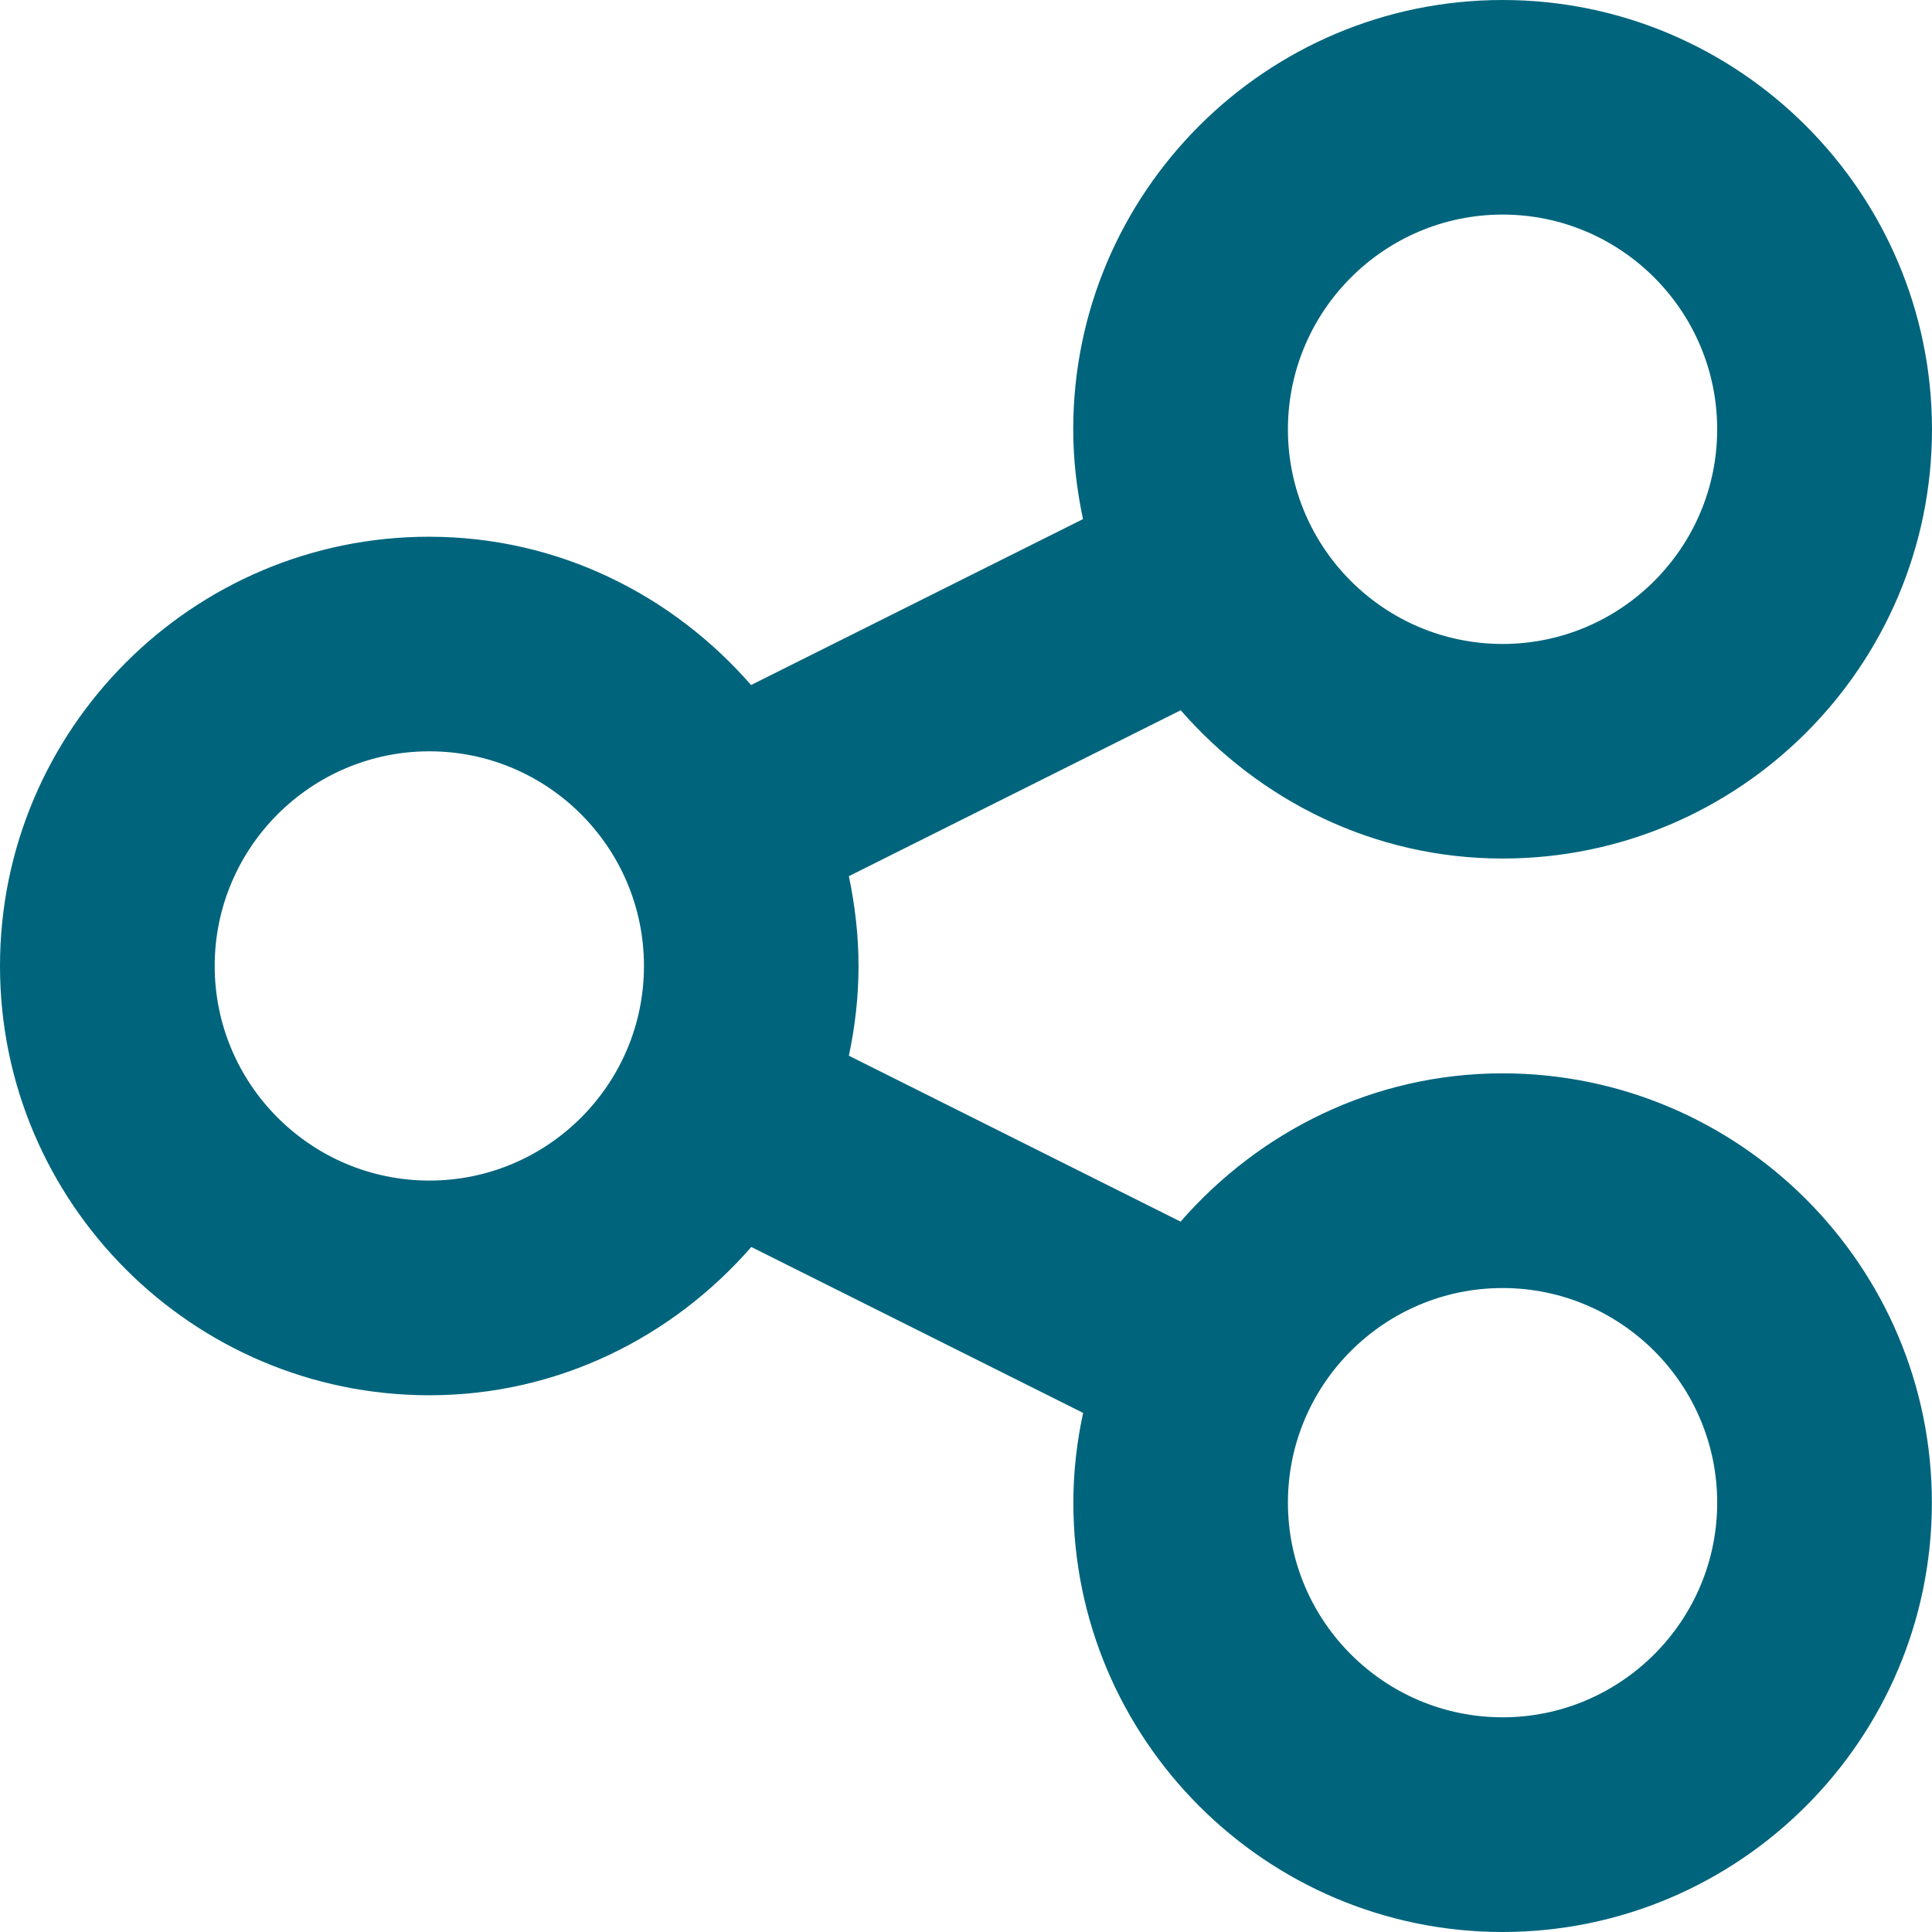
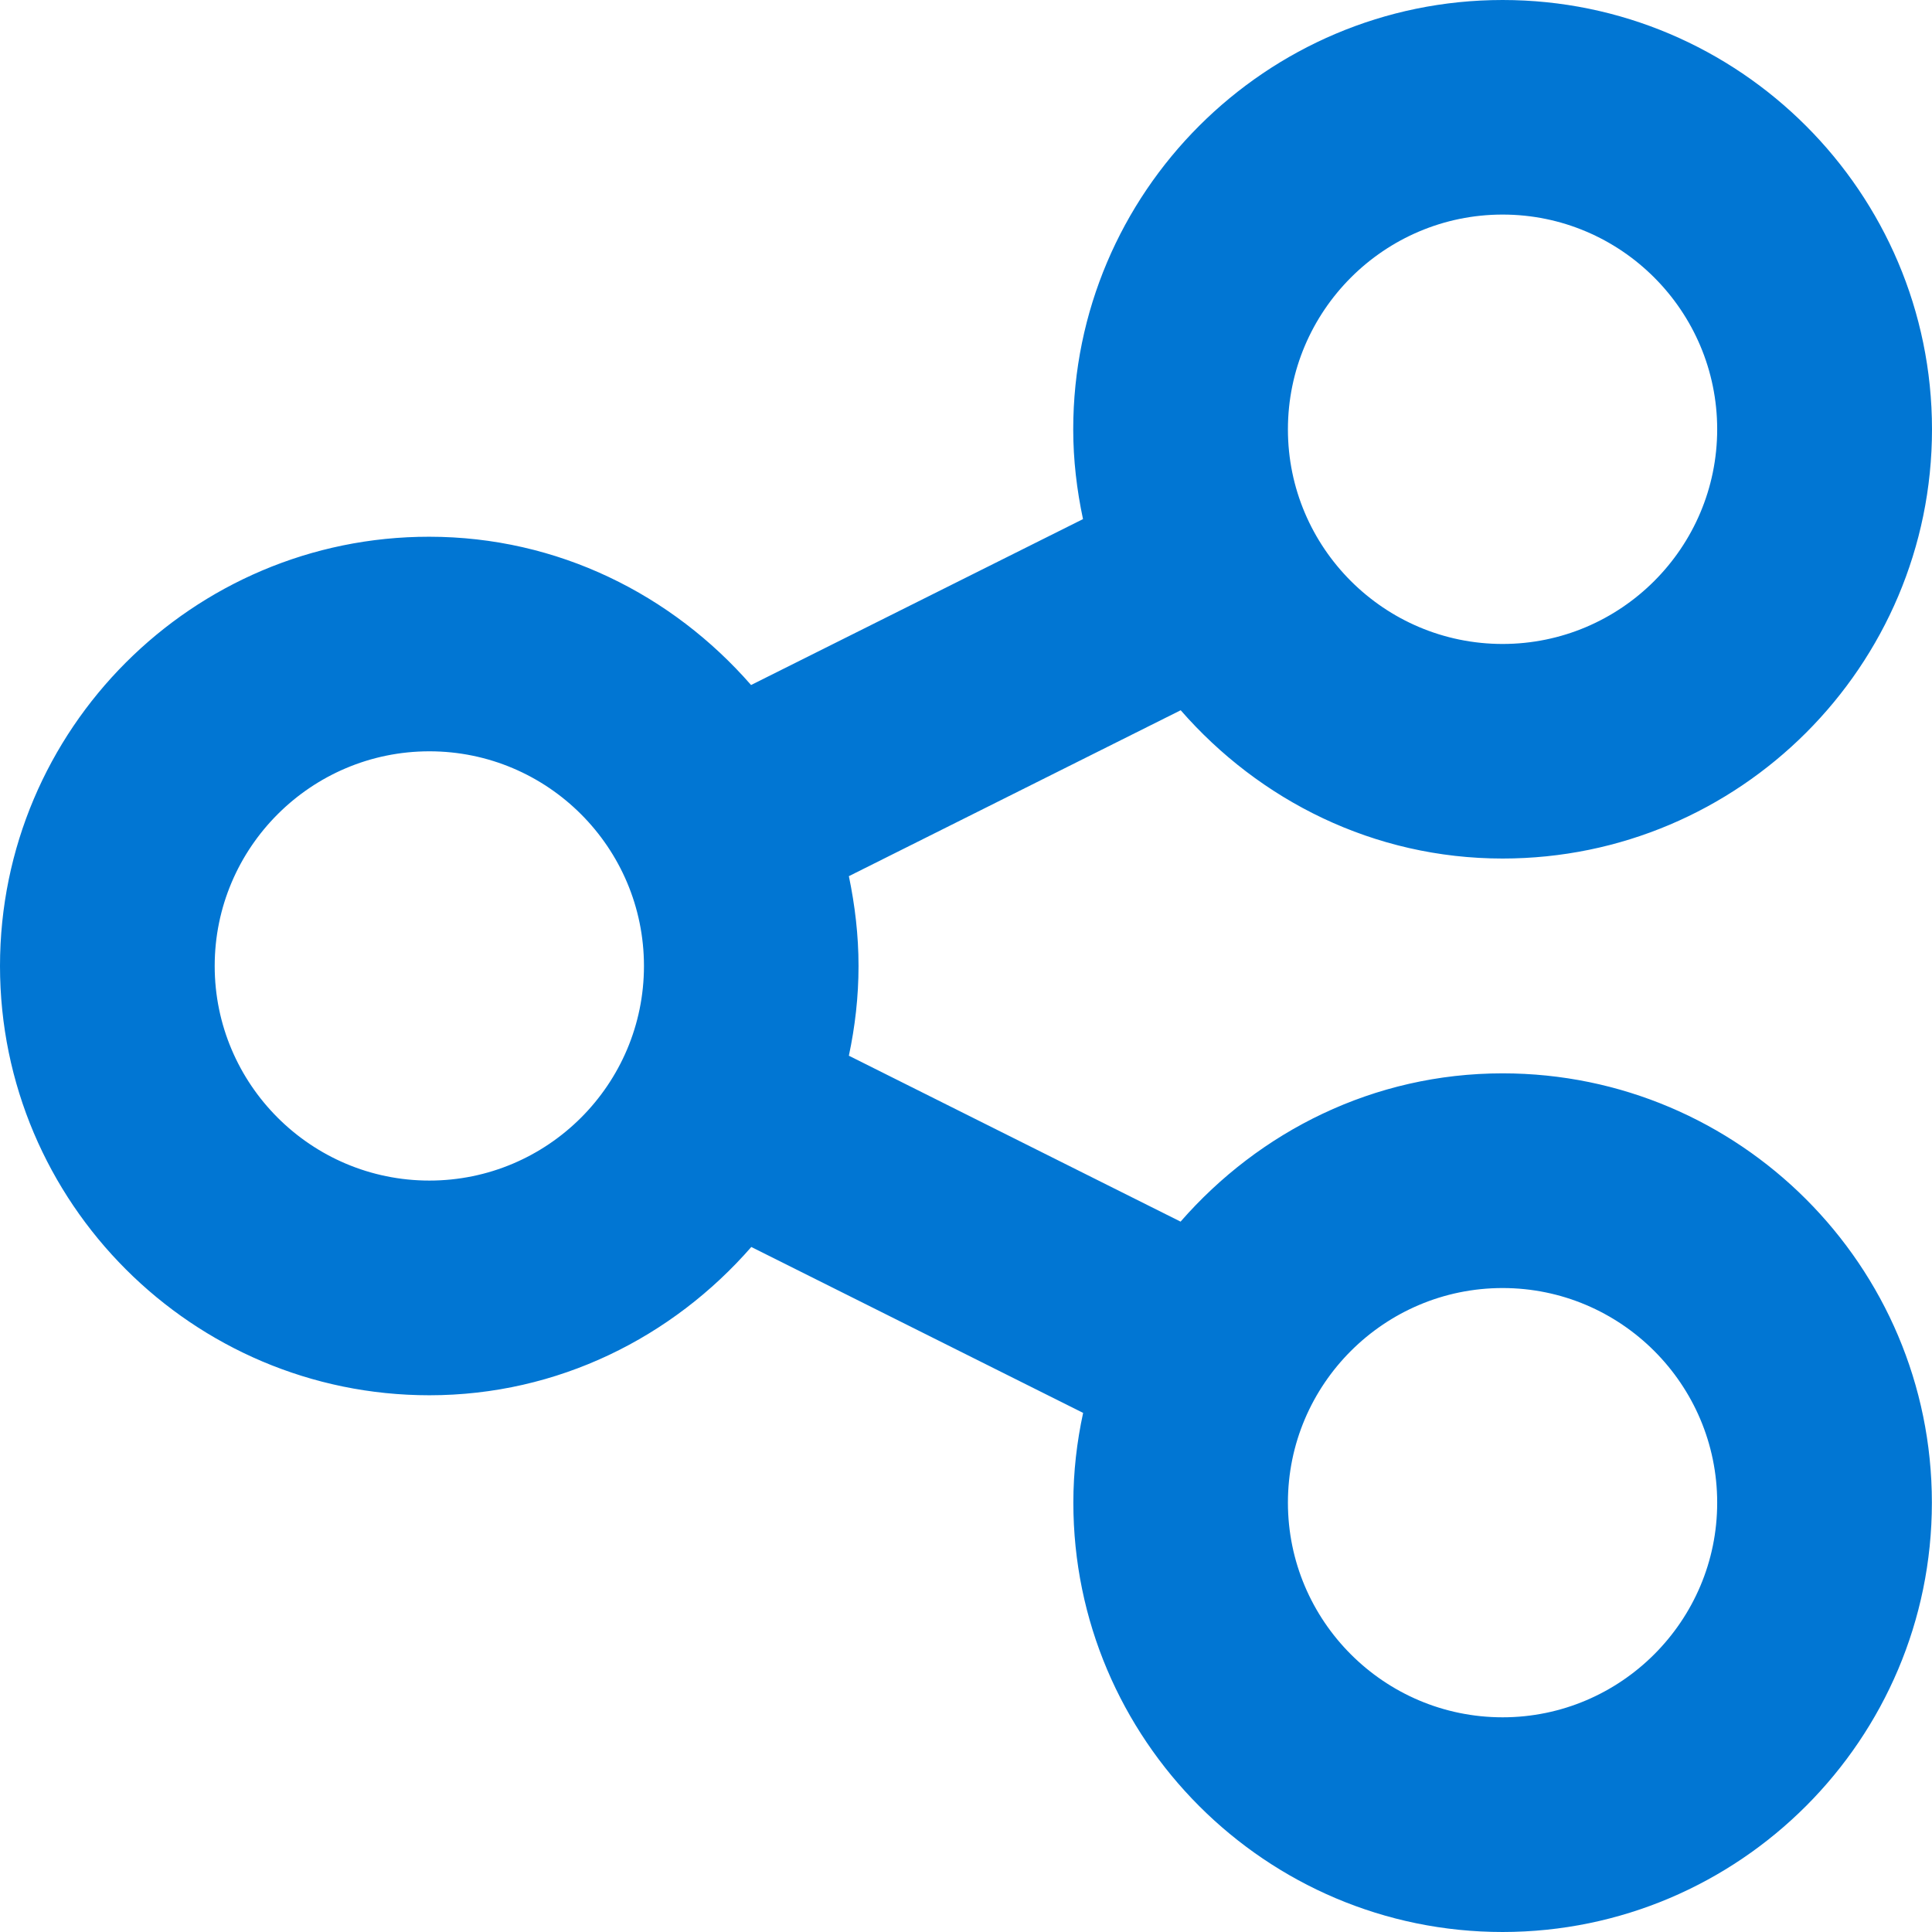
<svg xmlns="http://www.w3.org/2000/svg" width="16" height="16" viewBox="0 0 16 16" fill="none">
-   <path d="M12.444 8.889C11.376 8.889 10.429 9.37 9.777 10.117L7.03 8.743C7.081 8.503 7.11 8.255 7.11 8C7.11 7.745 7.08 7.496 7.03 7.256L9.778 5.882C10.43 6.629 11.377 7.11 12.444 7.11C14.405 7.11 16 5.516 16 3.555C15.999 1.595 14.404 0 12.444 0C10.483 0 8.888 1.595 8.888 3.556C8.888 3.811 8.918 4.059 8.969 4.299L6.22 5.673C5.568 4.926 4.621 4.445 3.554 4.445C1.595 4.444 0 6.039 0 8C0 9.96 1.595 11.555 3.556 11.555C4.622 11.555 5.57 11.074 6.222 10.327L8.97 11.701C8.918 11.941 8.889 12.189 8.889 12.444C8.889 14.405 10.484 16 12.444 16C14.405 15.999 15.999 14.404 15.999 12.444C15.999 10.483 14.404 8.889 12.444 8.889ZM12.444 1.777C13.424 1.777 14.221 2.575 14.221 3.555C14.221 4.536 13.423 5.333 12.444 5.333C11.464 5.333 10.666 4.536 10.666 3.556C10.666 2.575 11.464 1.777 12.444 1.777ZM3.556 9.777C2.575 9.777 1.778 8.979 1.778 8C1.778 7.019 2.576 6.222 3.556 6.222C4.536 6.222 5.333 7.019 5.333 8C5.333 8.98 4.536 9.777 3.556 9.777ZM12.444 14.222C11.463 14.222 10.666 13.424 10.666 12.444C10.666 11.464 11.464 10.667 12.444 10.667C13.423 10.667 14.221 11.464 14.221 12.444C14.222 13.423 13.423 14.222 12.444 14.222Z" fill="#00647D" />
+   <path d="M12.444 8.889C11.376 8.889 10.429 9.37 9.777 10.117L7.03 8.743C7.081 8.503 7.11 8.255 7.11 8C7.11 7.745 7.08 7.496 7.03 7.256L9.778 5.882C10.43 6.629 11.377 7.11 12.444 7.11C14.405 7.11 16 5.516 16 3.555C15.999 1.595 14.404 0 12.444 0C10.483 0 8.888 1.595 8.888 3.556C8.888 3.811 8.918 4.059 8.969 4.299L6.22 5.673C5.568 4.926 4.621 4.445 3.554 4.445C1.595 4.444 0 6.039 0 8C0 9.96 1.595 11.555 3.556 11.555C4.622 11.555 5.57 11.074 6.222 10.327L8.97 11.701C8.918 11.941 8.889 12.189 8.889 12.444C8.889 14.405 10.484 16 12.444 16C14.405 15.999 15.999 14.404 15.999 12.444C15.999 10.483 14.404 8.889 12.444 8.889ZM12.444 1.777C13.424 1.777 14.221 2.575 14.221 3.555C14.221 4.536 13.423 5.333 12.444 5.333C11.464 5.333 10.666 4.536 10.666 3.556C10.666 2.575 11.464 1.777 12.444 1.777ZM3.556 9.777C2.575 9.777 1.778 8.979 1.778 8C1.778 7.019 2.576 6.222 3.556 6.222C4.536 6.222 5.333 7.019 5.333 8C5.333 8.98 4.536 9.777 3.556 9.777ZM12.444 14.222C11.463 14.222 10.666 13.424 10.666 12.444C10.666 11.464 11.464 10.667 12.444 10.667C13.423 10.667 14.221 11.464 14.221 12.444C14.222 13.423 13.423 14.222 12.444 14.222Z" fill="#0176D3" />
</svg>
